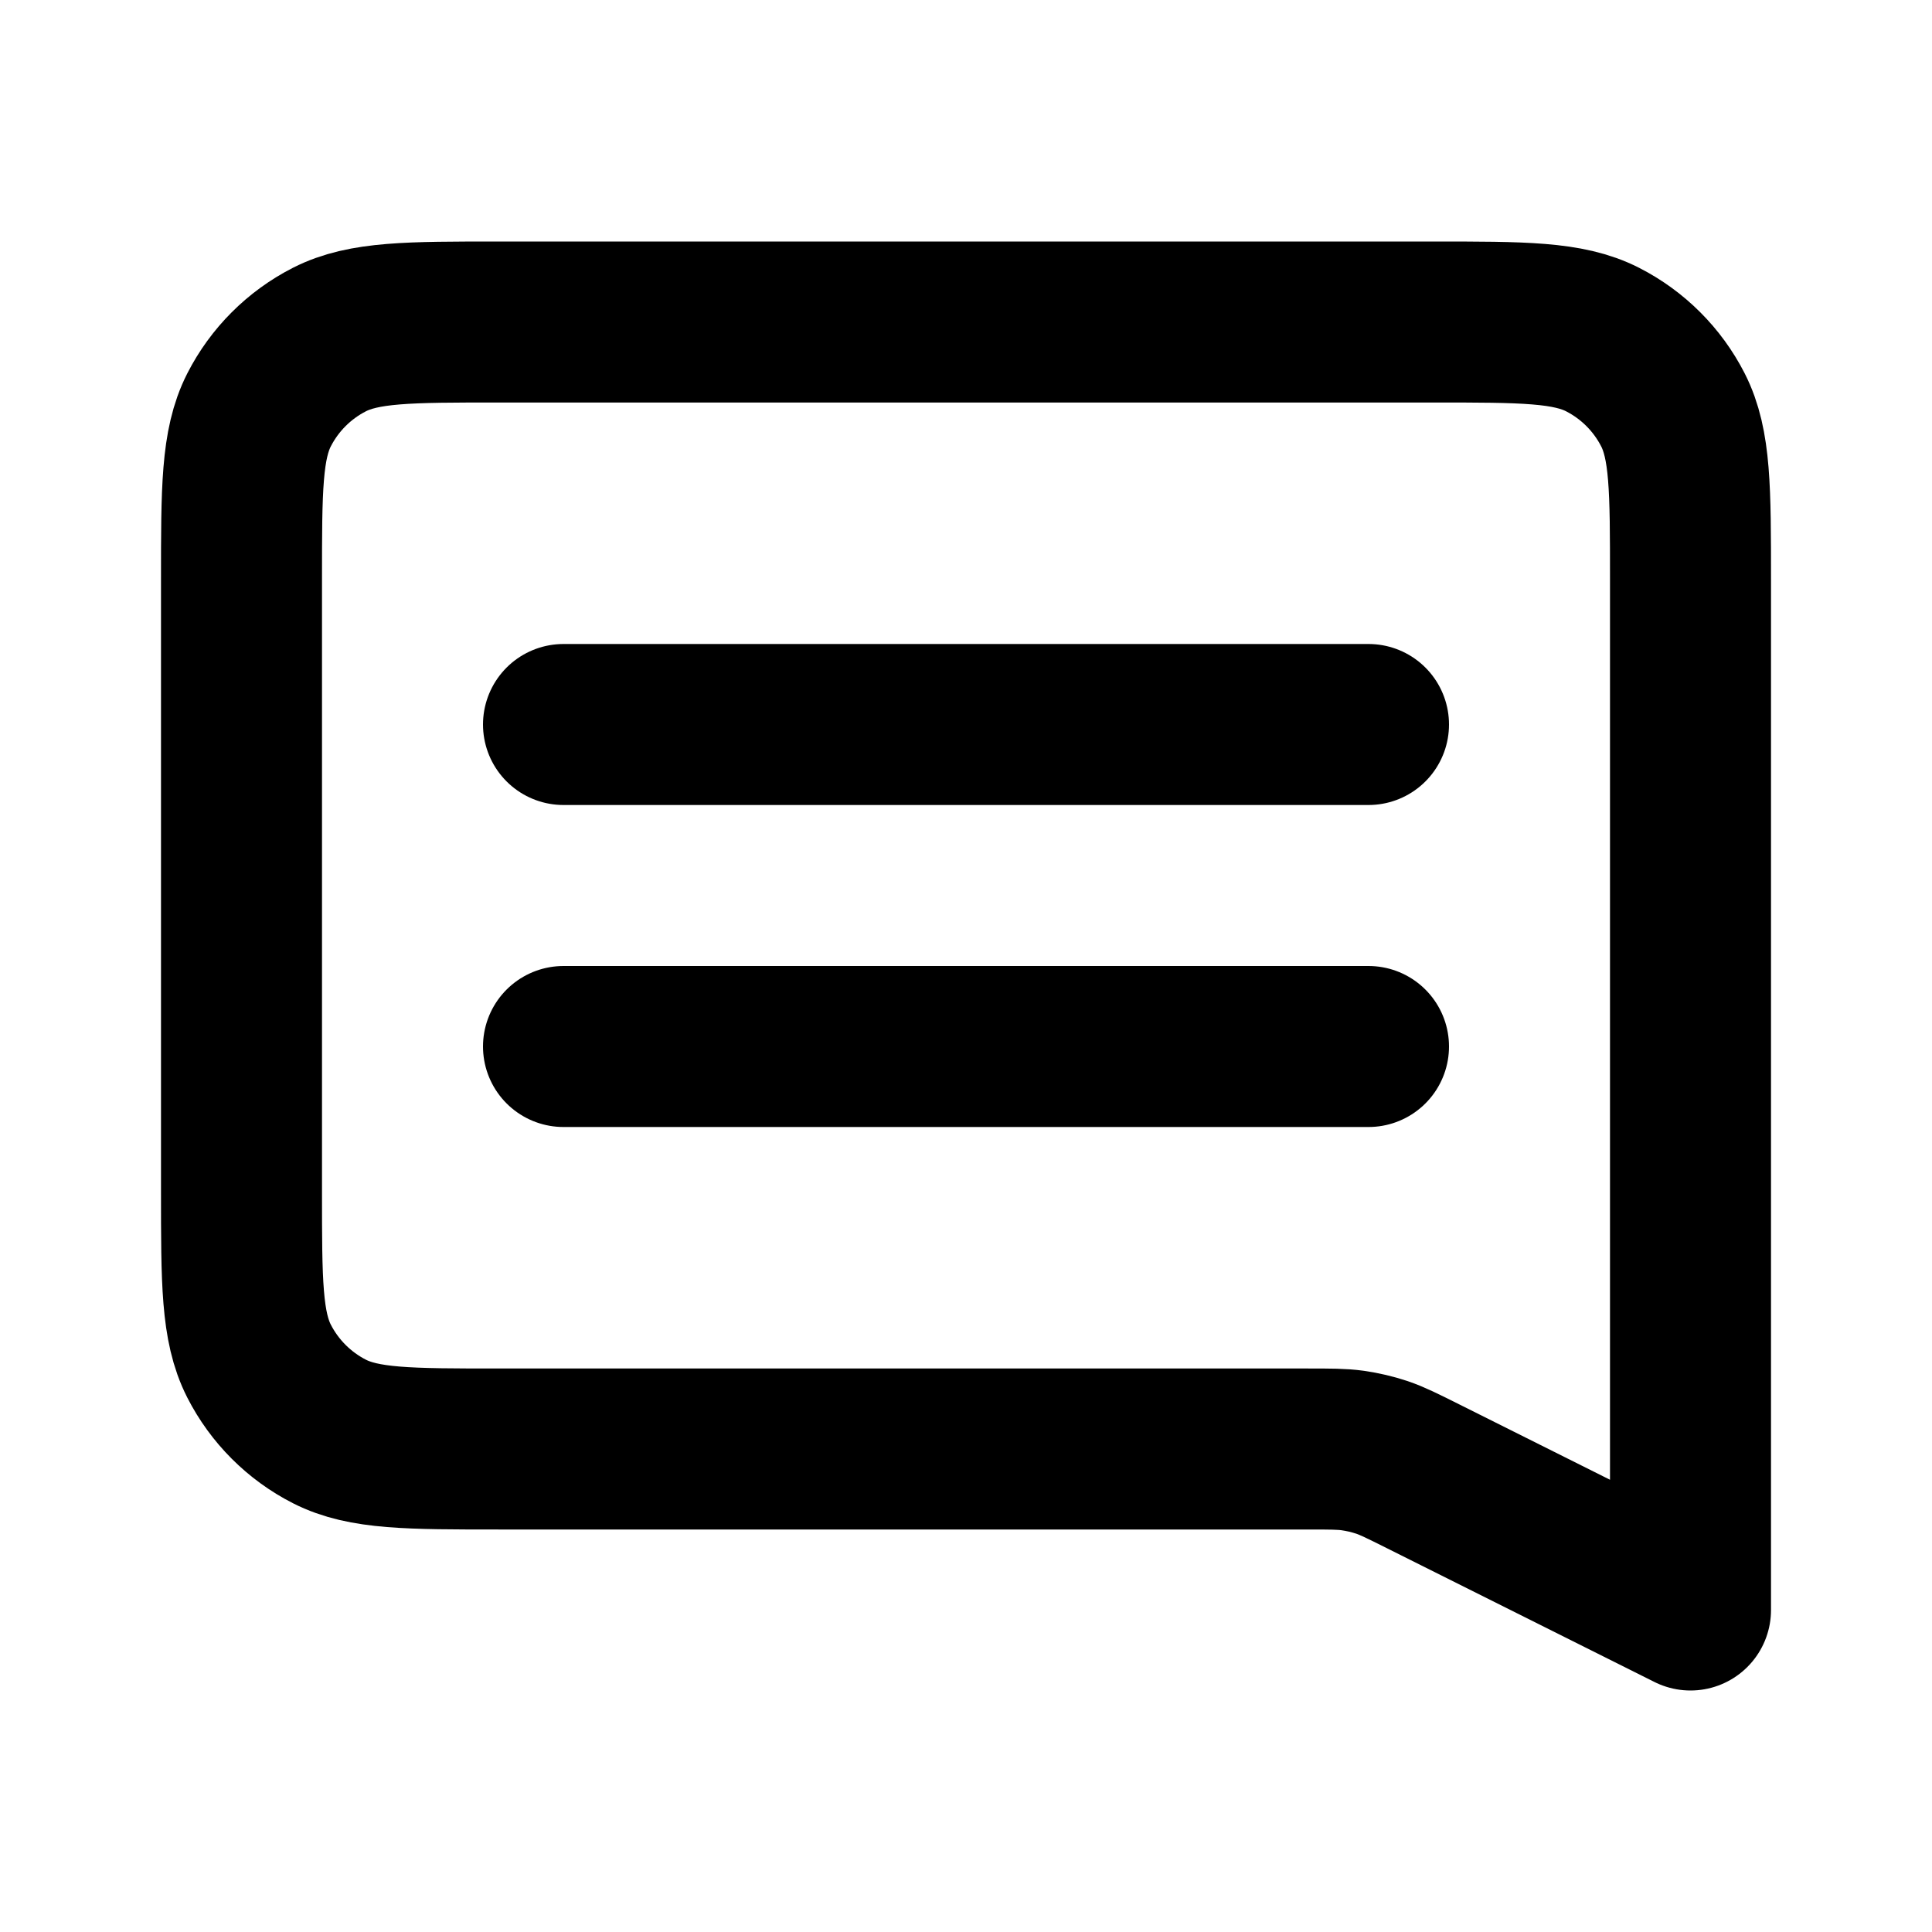
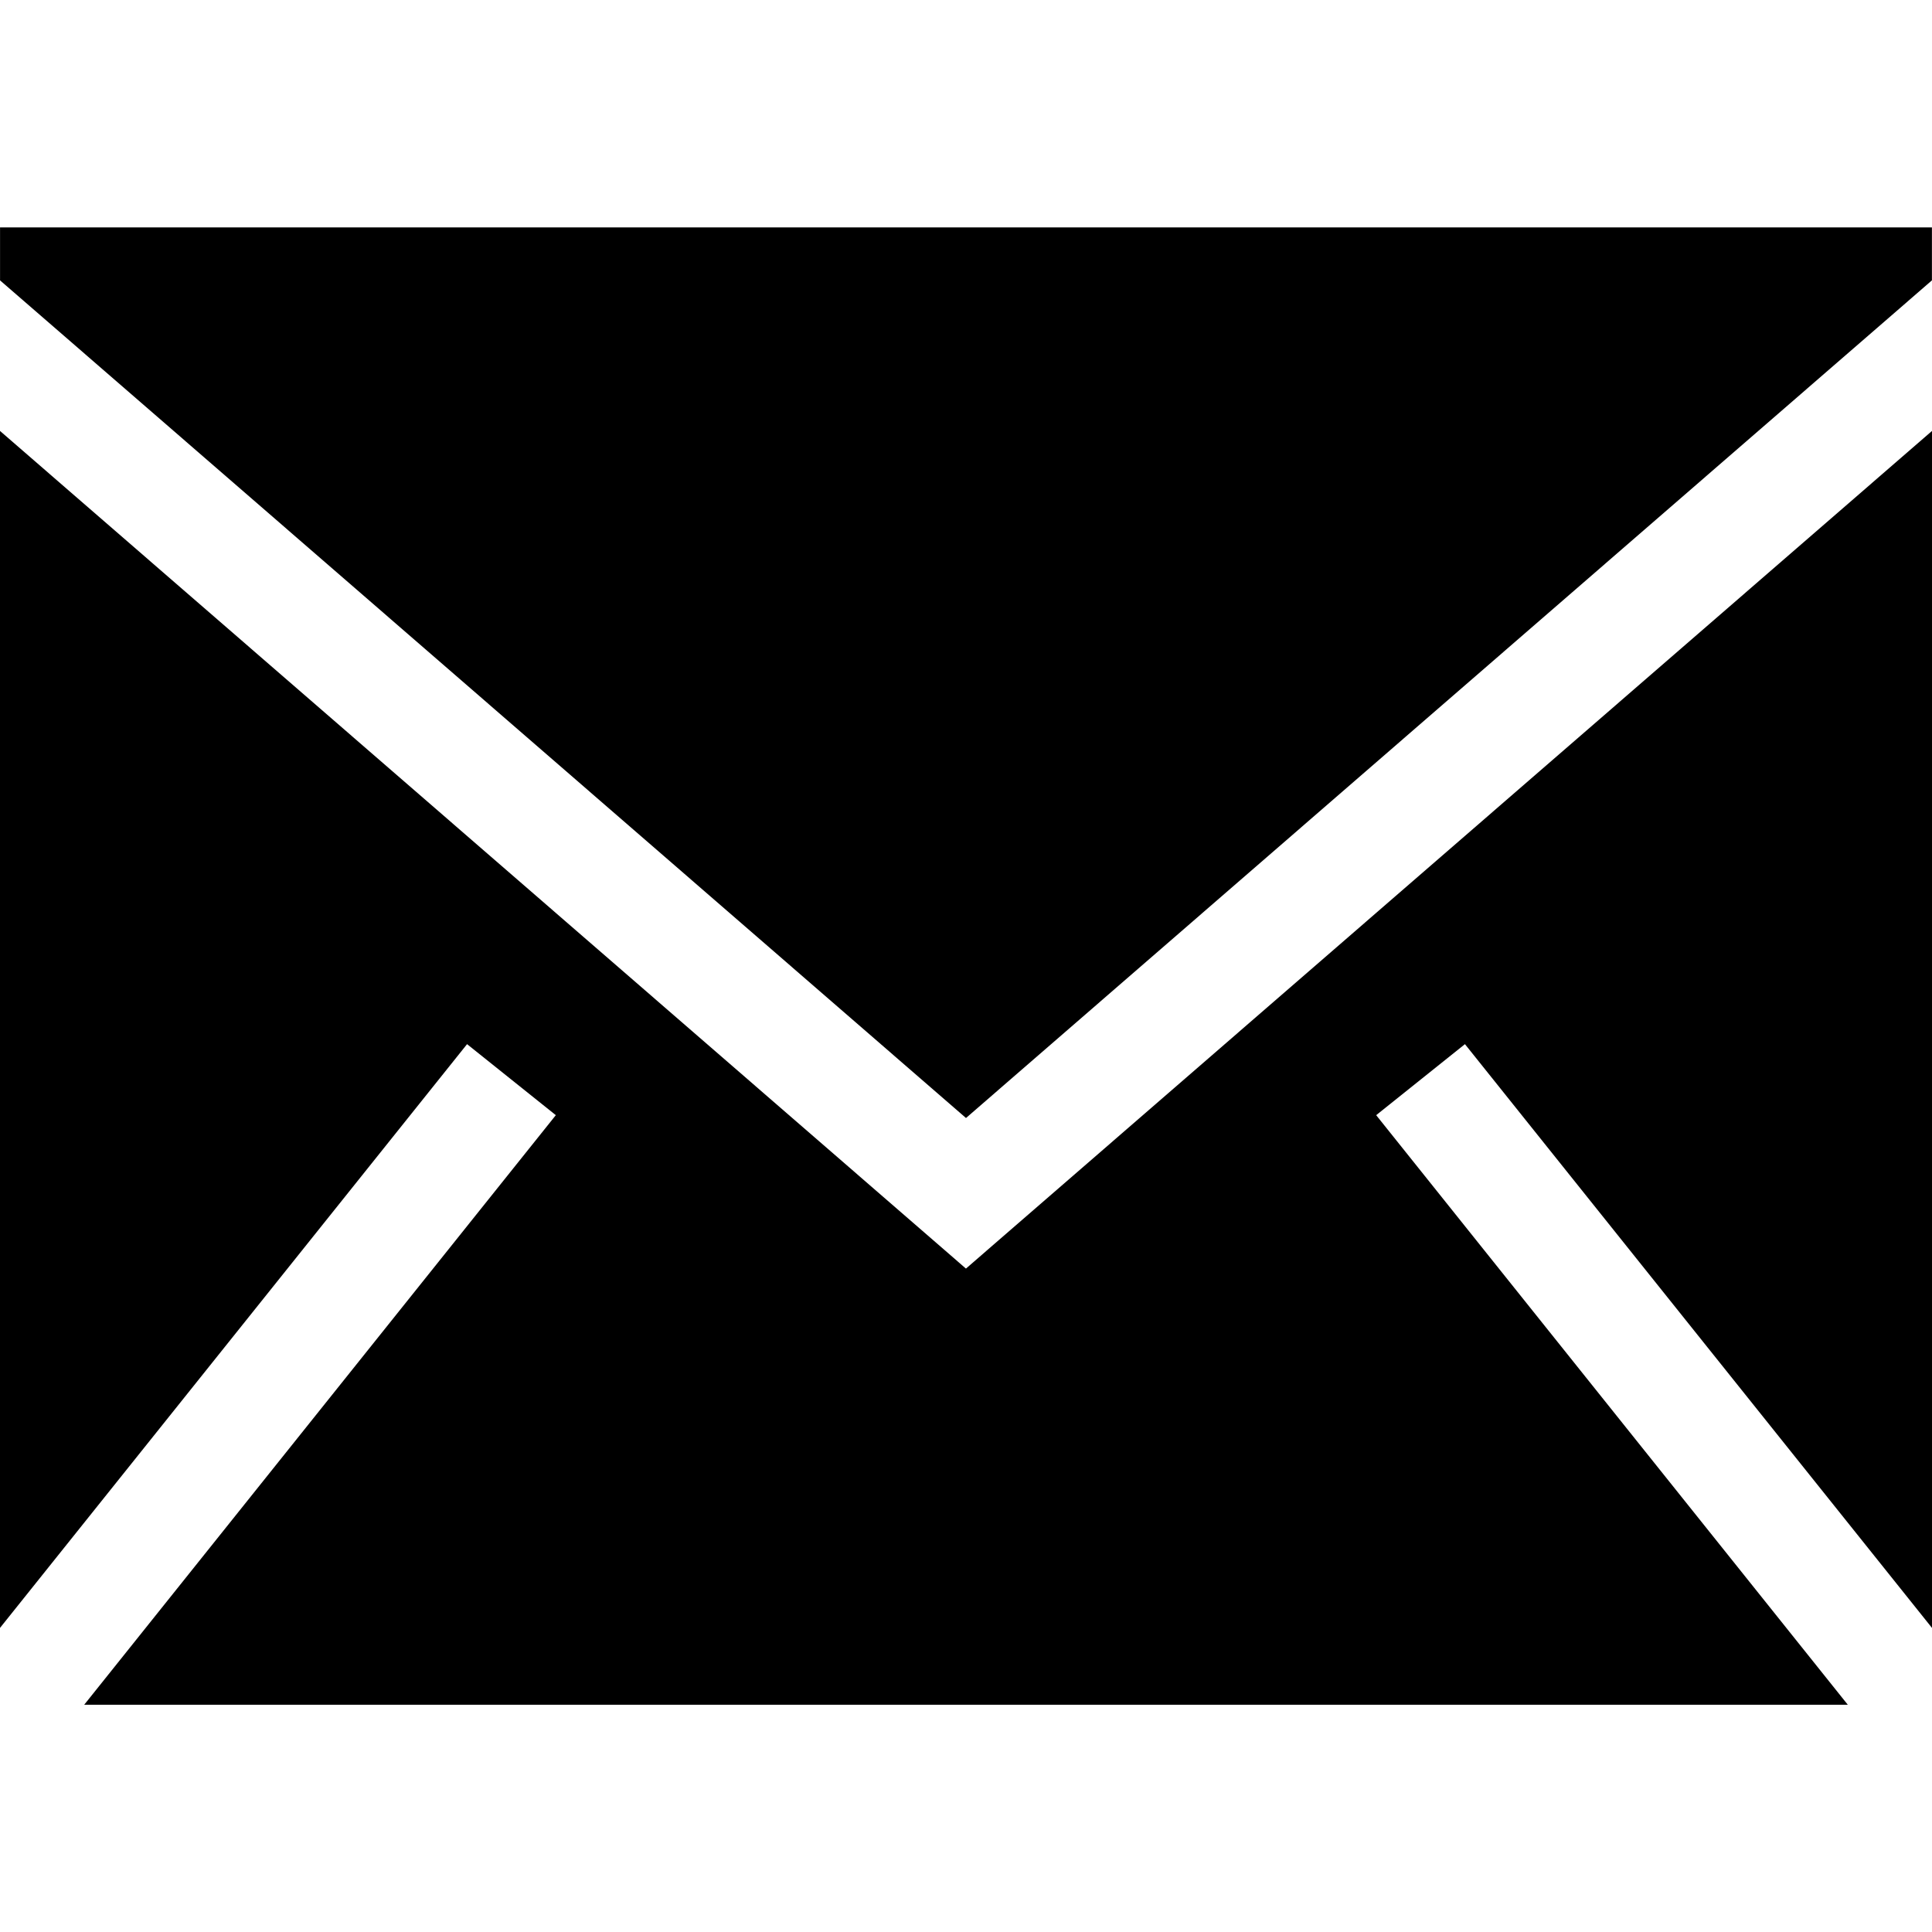
- <svg xmlns="http://www.w3.org/2000/svg" width="800px" height="800px" viewBox="0 0 24 24" fill="none">
-   <path d="M7 9H17M7 13H17M21 20L17.676 18.338C17.424 18.212 17.298 18.149 17.166 18.104C17.048 18.065 16.928 18.037 16.805 18.019C16.667 18 16.526 18 16.245 18H6.2C5.08 18 4.52 18 4.092 17.782C3.716 17.59 3.41 17.284 3.218 16.908C3 16.48 3 15.92 3 14.8V7.2C3 6.08 3 5.52 3.218 5.092C3.41 4.716 3.716 4.41 4.092 4.218C4.52 4 5.08 4 6.2 4H17.8C18.92 4 19.48 4 19.908 4.218C20.284 4.41 20.59 4.716 20.782 5.092C21 5.52 21 6.08 21 7.2V20Z" stroke="#000000" stroke-width="2" stroke-linecap="round" stroke-linejoin="round" />
+ <svg xmlns="http://www.w3.org/2000/svg" fill="#000000" width="800px" height="800px" viewBox="0 0 1920 1920">
+   <path d="M1920 428.266v1189.54l-464.16-580.146-88.203 70.585 468.679 585.904H83.684l468.679-585.904-88.202-70.585L0 1617.805V428.265l959.944 832.441L1920 428.266ZM1919.932 226v52.627l-959.943 832.44L.045 278.628V226h1919.887Z" fill-rule="evenodd" />
</svg>
